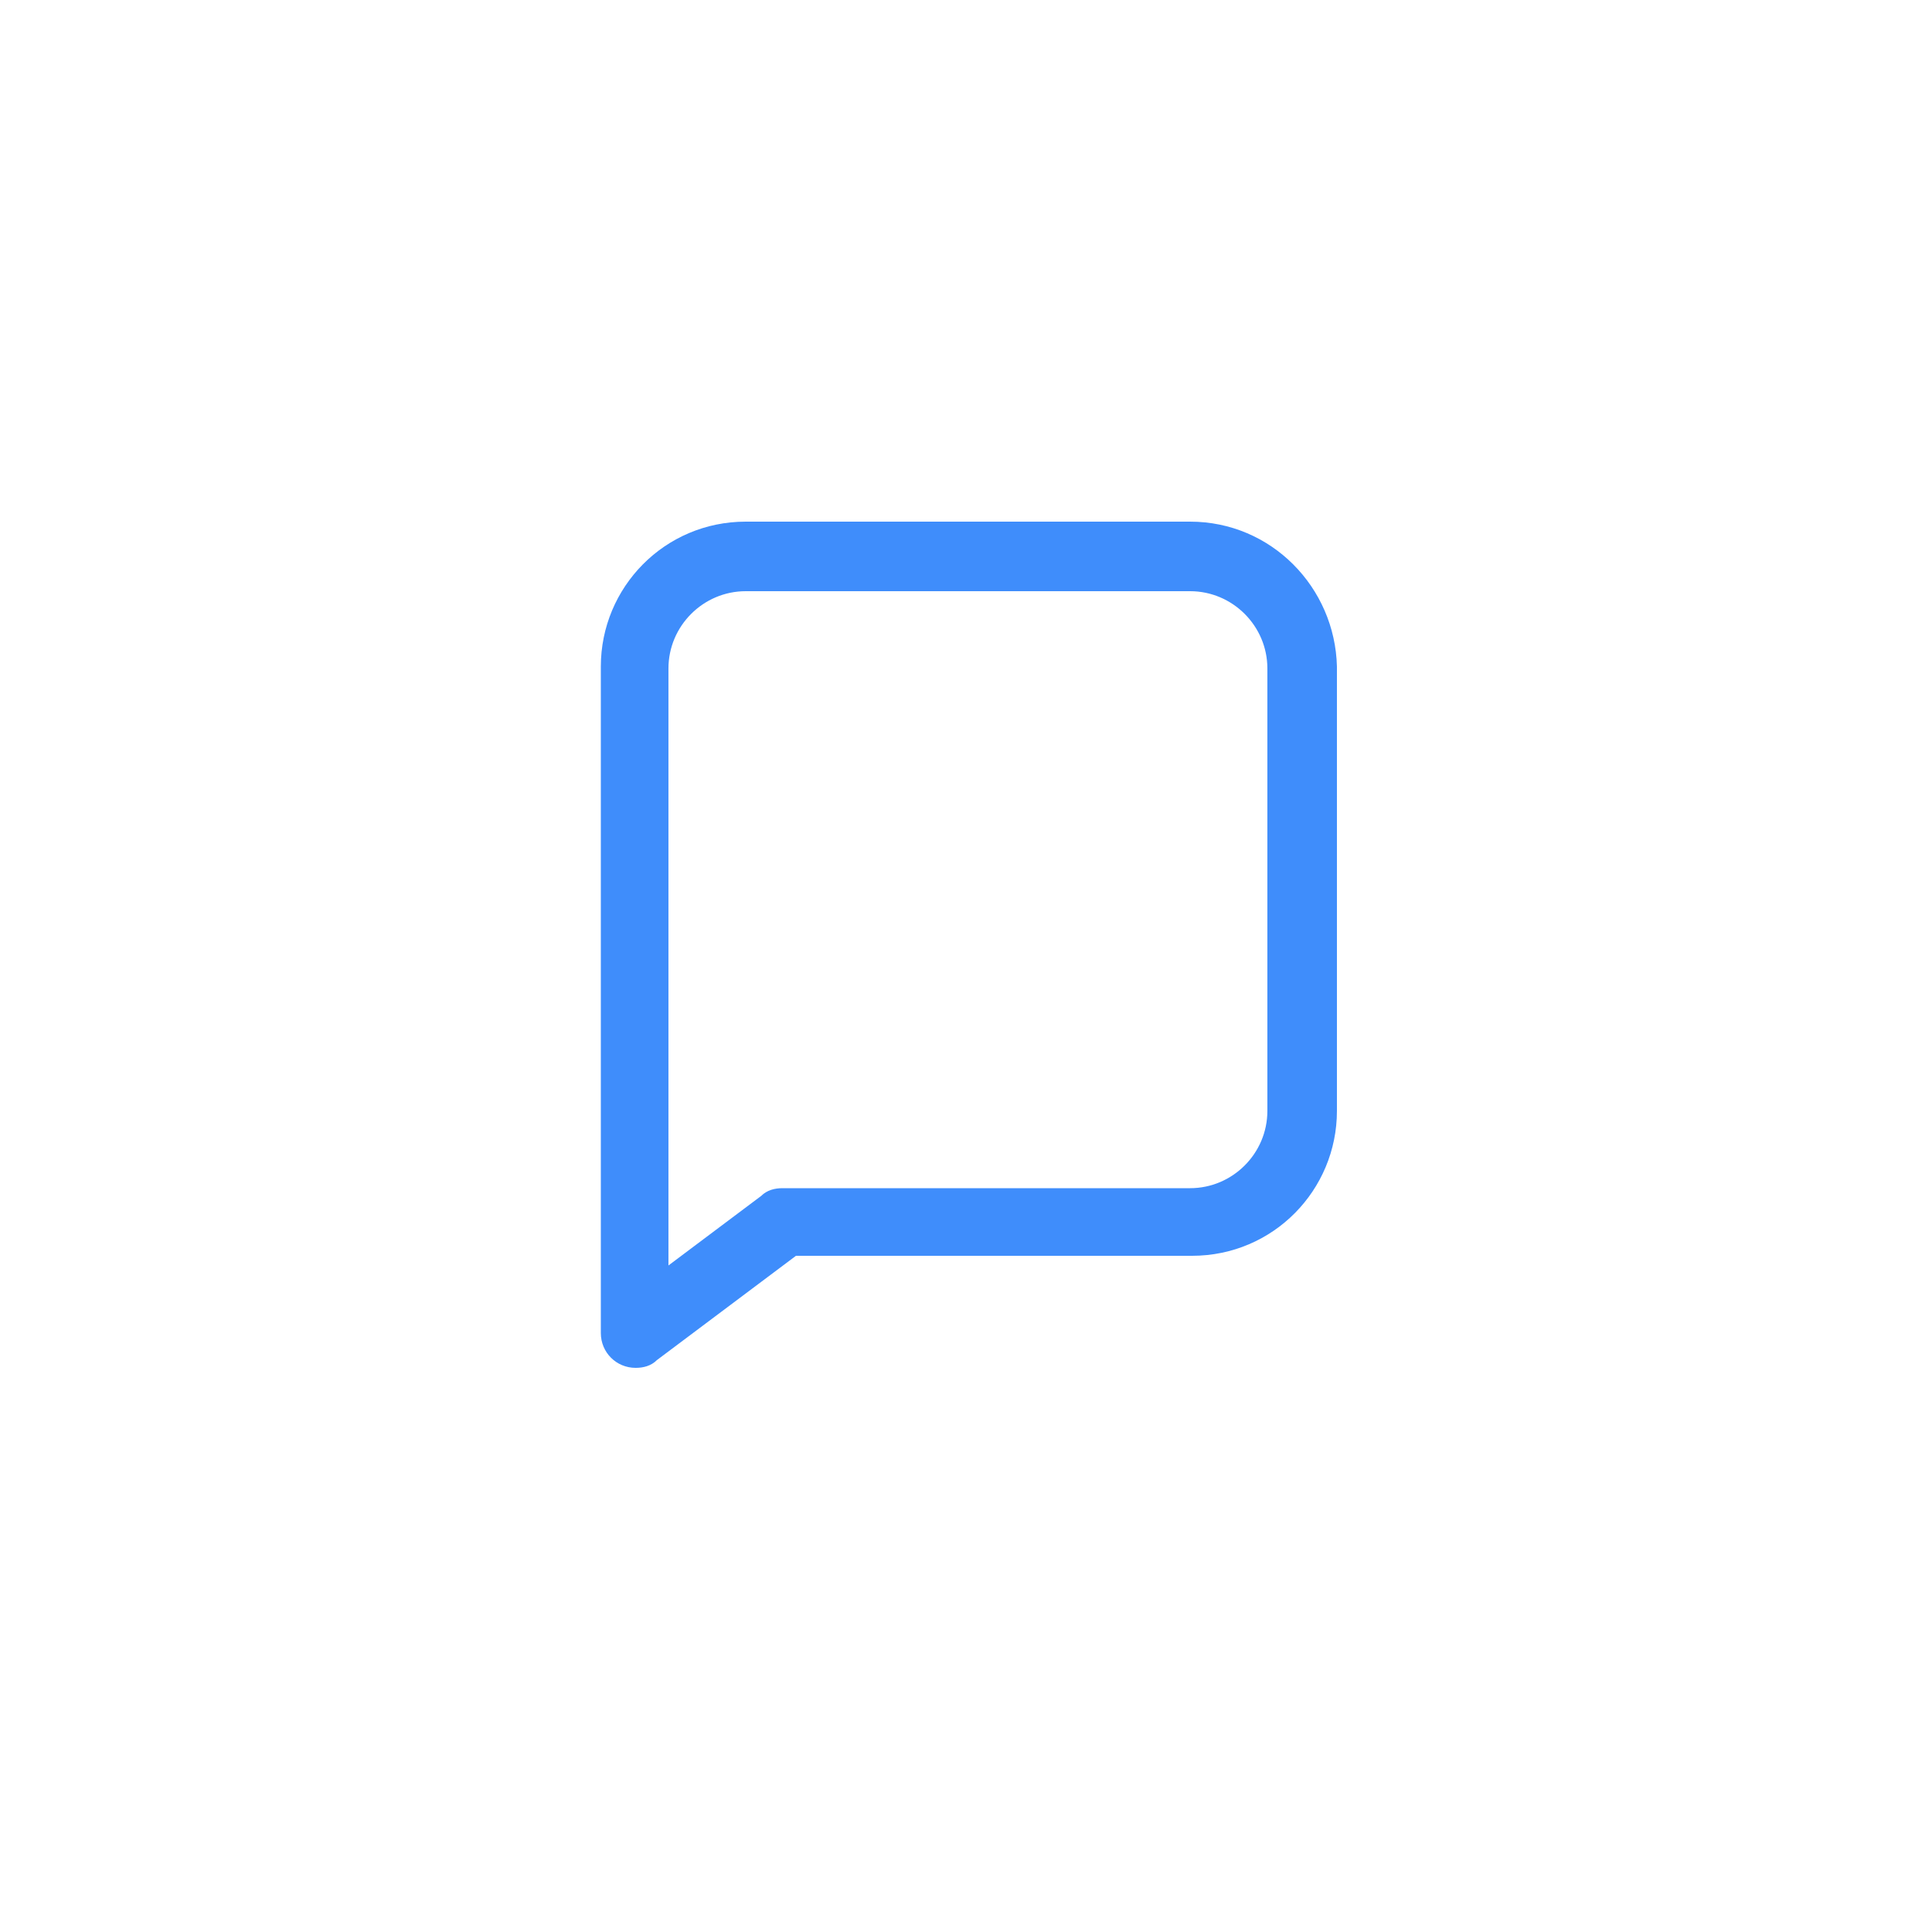
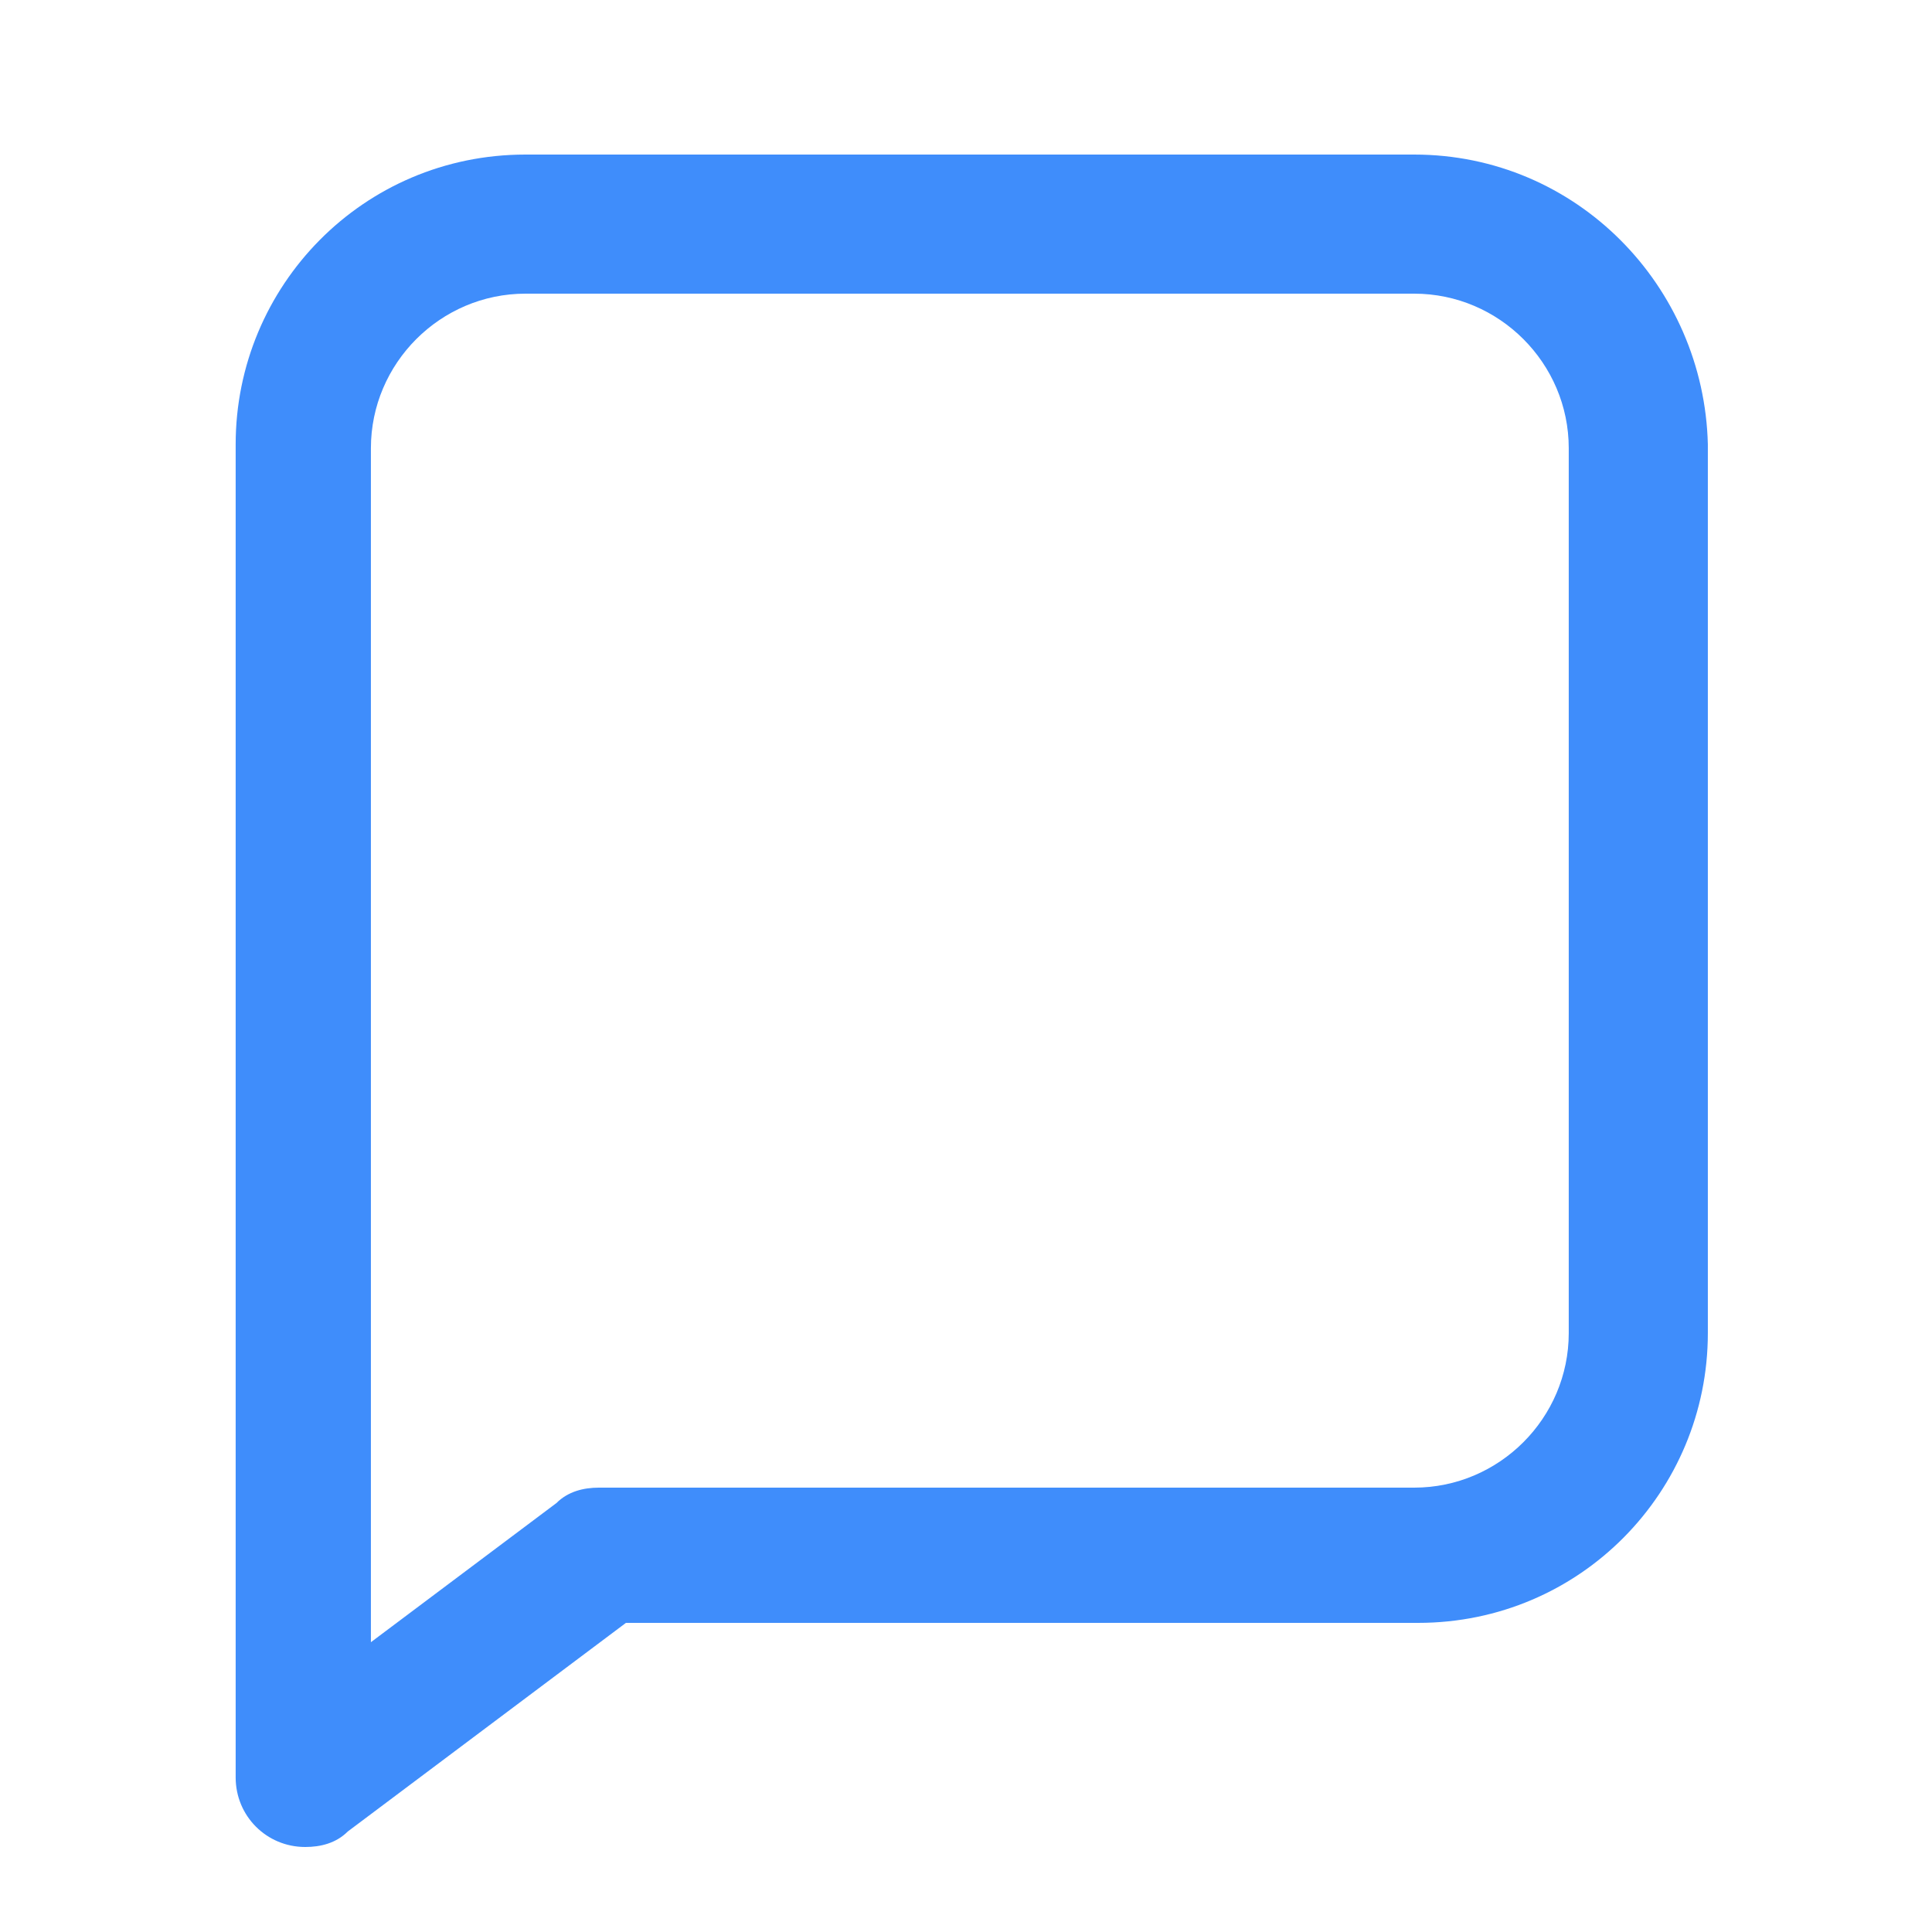
- <svg xmlns="http://www.w3.org/2000/svg" version="1.1" id="Calque_1" x="0px" y="0px" viewBox="0 0 100 100" style="enable-background:new 0 0 100 100;" xml:space="preserve">
+ <svg xmlns="http://www.w3.org/2000/svg" version="1.1" id="Calque_1" x="0px" y="0px" viewBox="25 23 50 50" style="enable-background:new 0 0 100 100;" xml:space="preserve">
  <style type="text/css">
	.st0{fill:#3F8DFB;}
</style>
  <g id="request" transform="translate(329.199 -235)">
    <path id="Tracé_3748" class="st0" d="M-267.6,262h-23c-4.2,0-7.5,3.4-7.5,7.5c0,0,0,0,0,0V304c0,1,0.8,1.8,1.8,1.8   c0.4,0,0.8-0.1,1.1-0.4l7.2-5.4h20.5c4.2,0,7.5-3.4,7.5-7.5c0,0,0,0,0,0v-23C-260.1,265.4-263.4,262-267.6,262   C-267.6,262-267.6,262-267.6,262z M-263.6,292.5c0,2.2-1.8,4-4,4c0,0,0,0,0,0h-21.1c-0.4,0-0.8,0.1-1.1,0.4l-4.8,3.6v-30.9   c0-2.2,1.8-4,4-4c0,0,0,0,0,0h23c2.2,0,4,1.8,4,4c0,0,0,0,0,0L-263.6,292.5z" />
  </g>
</svg>
